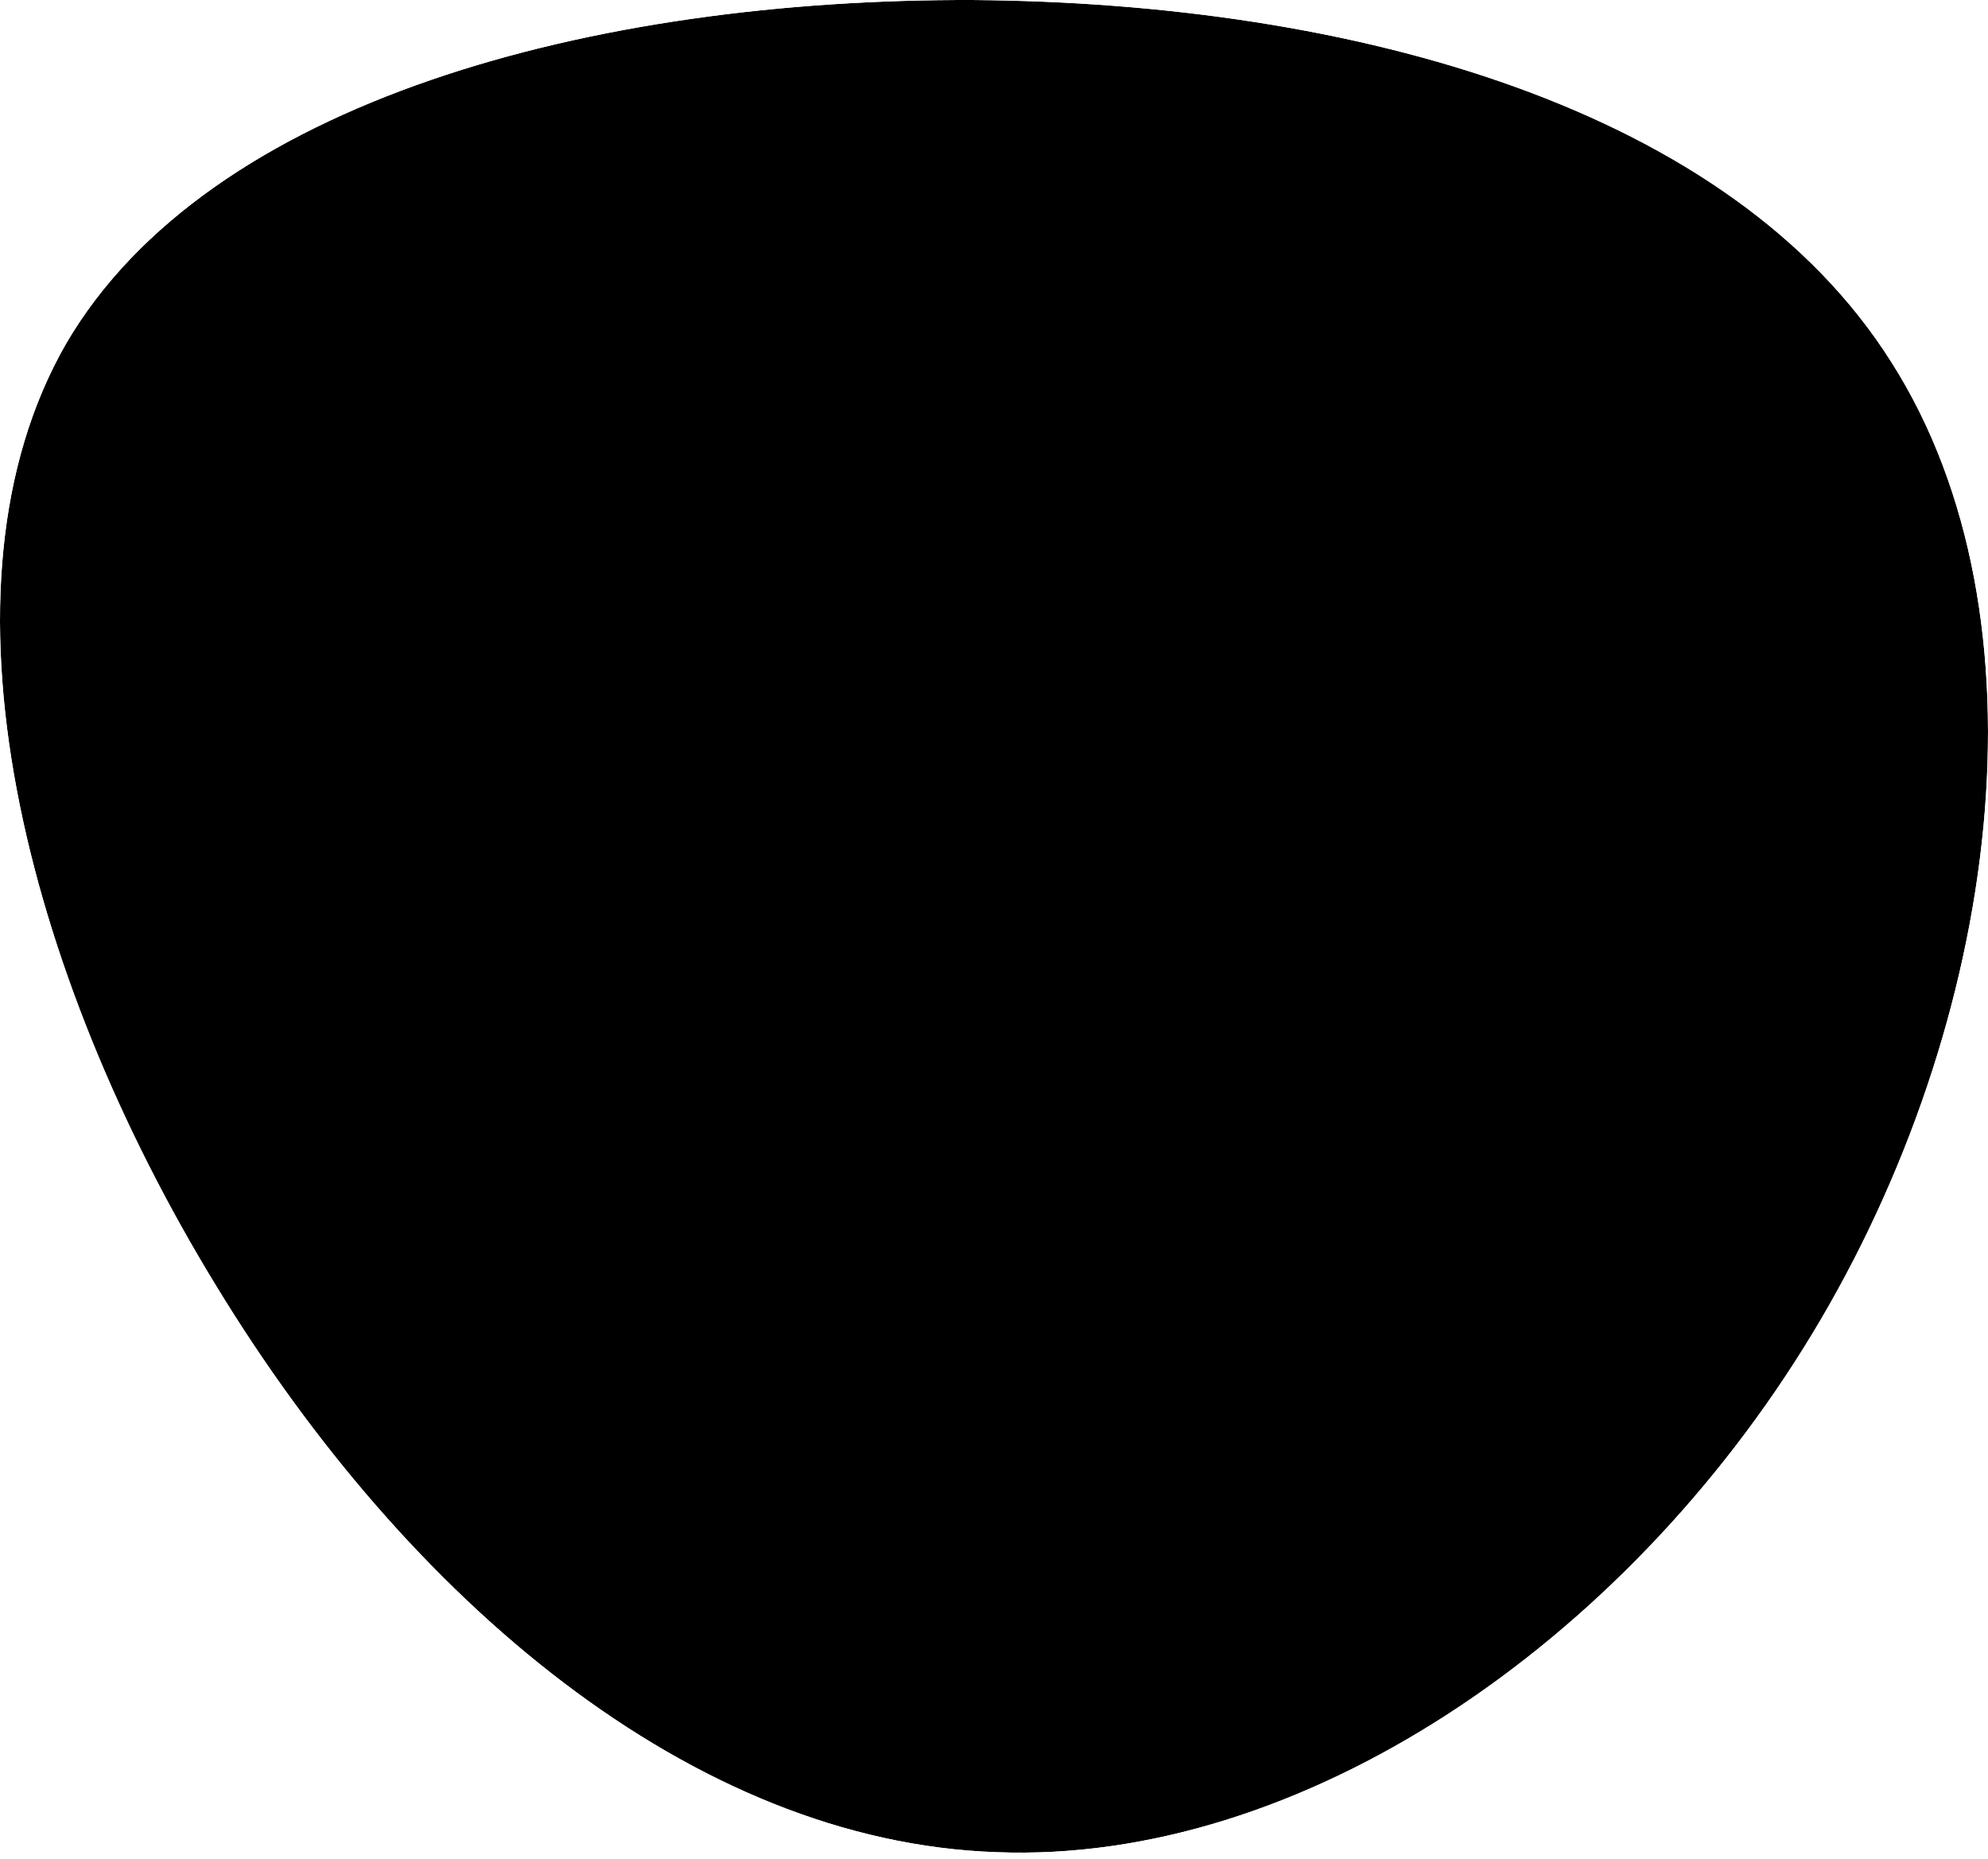
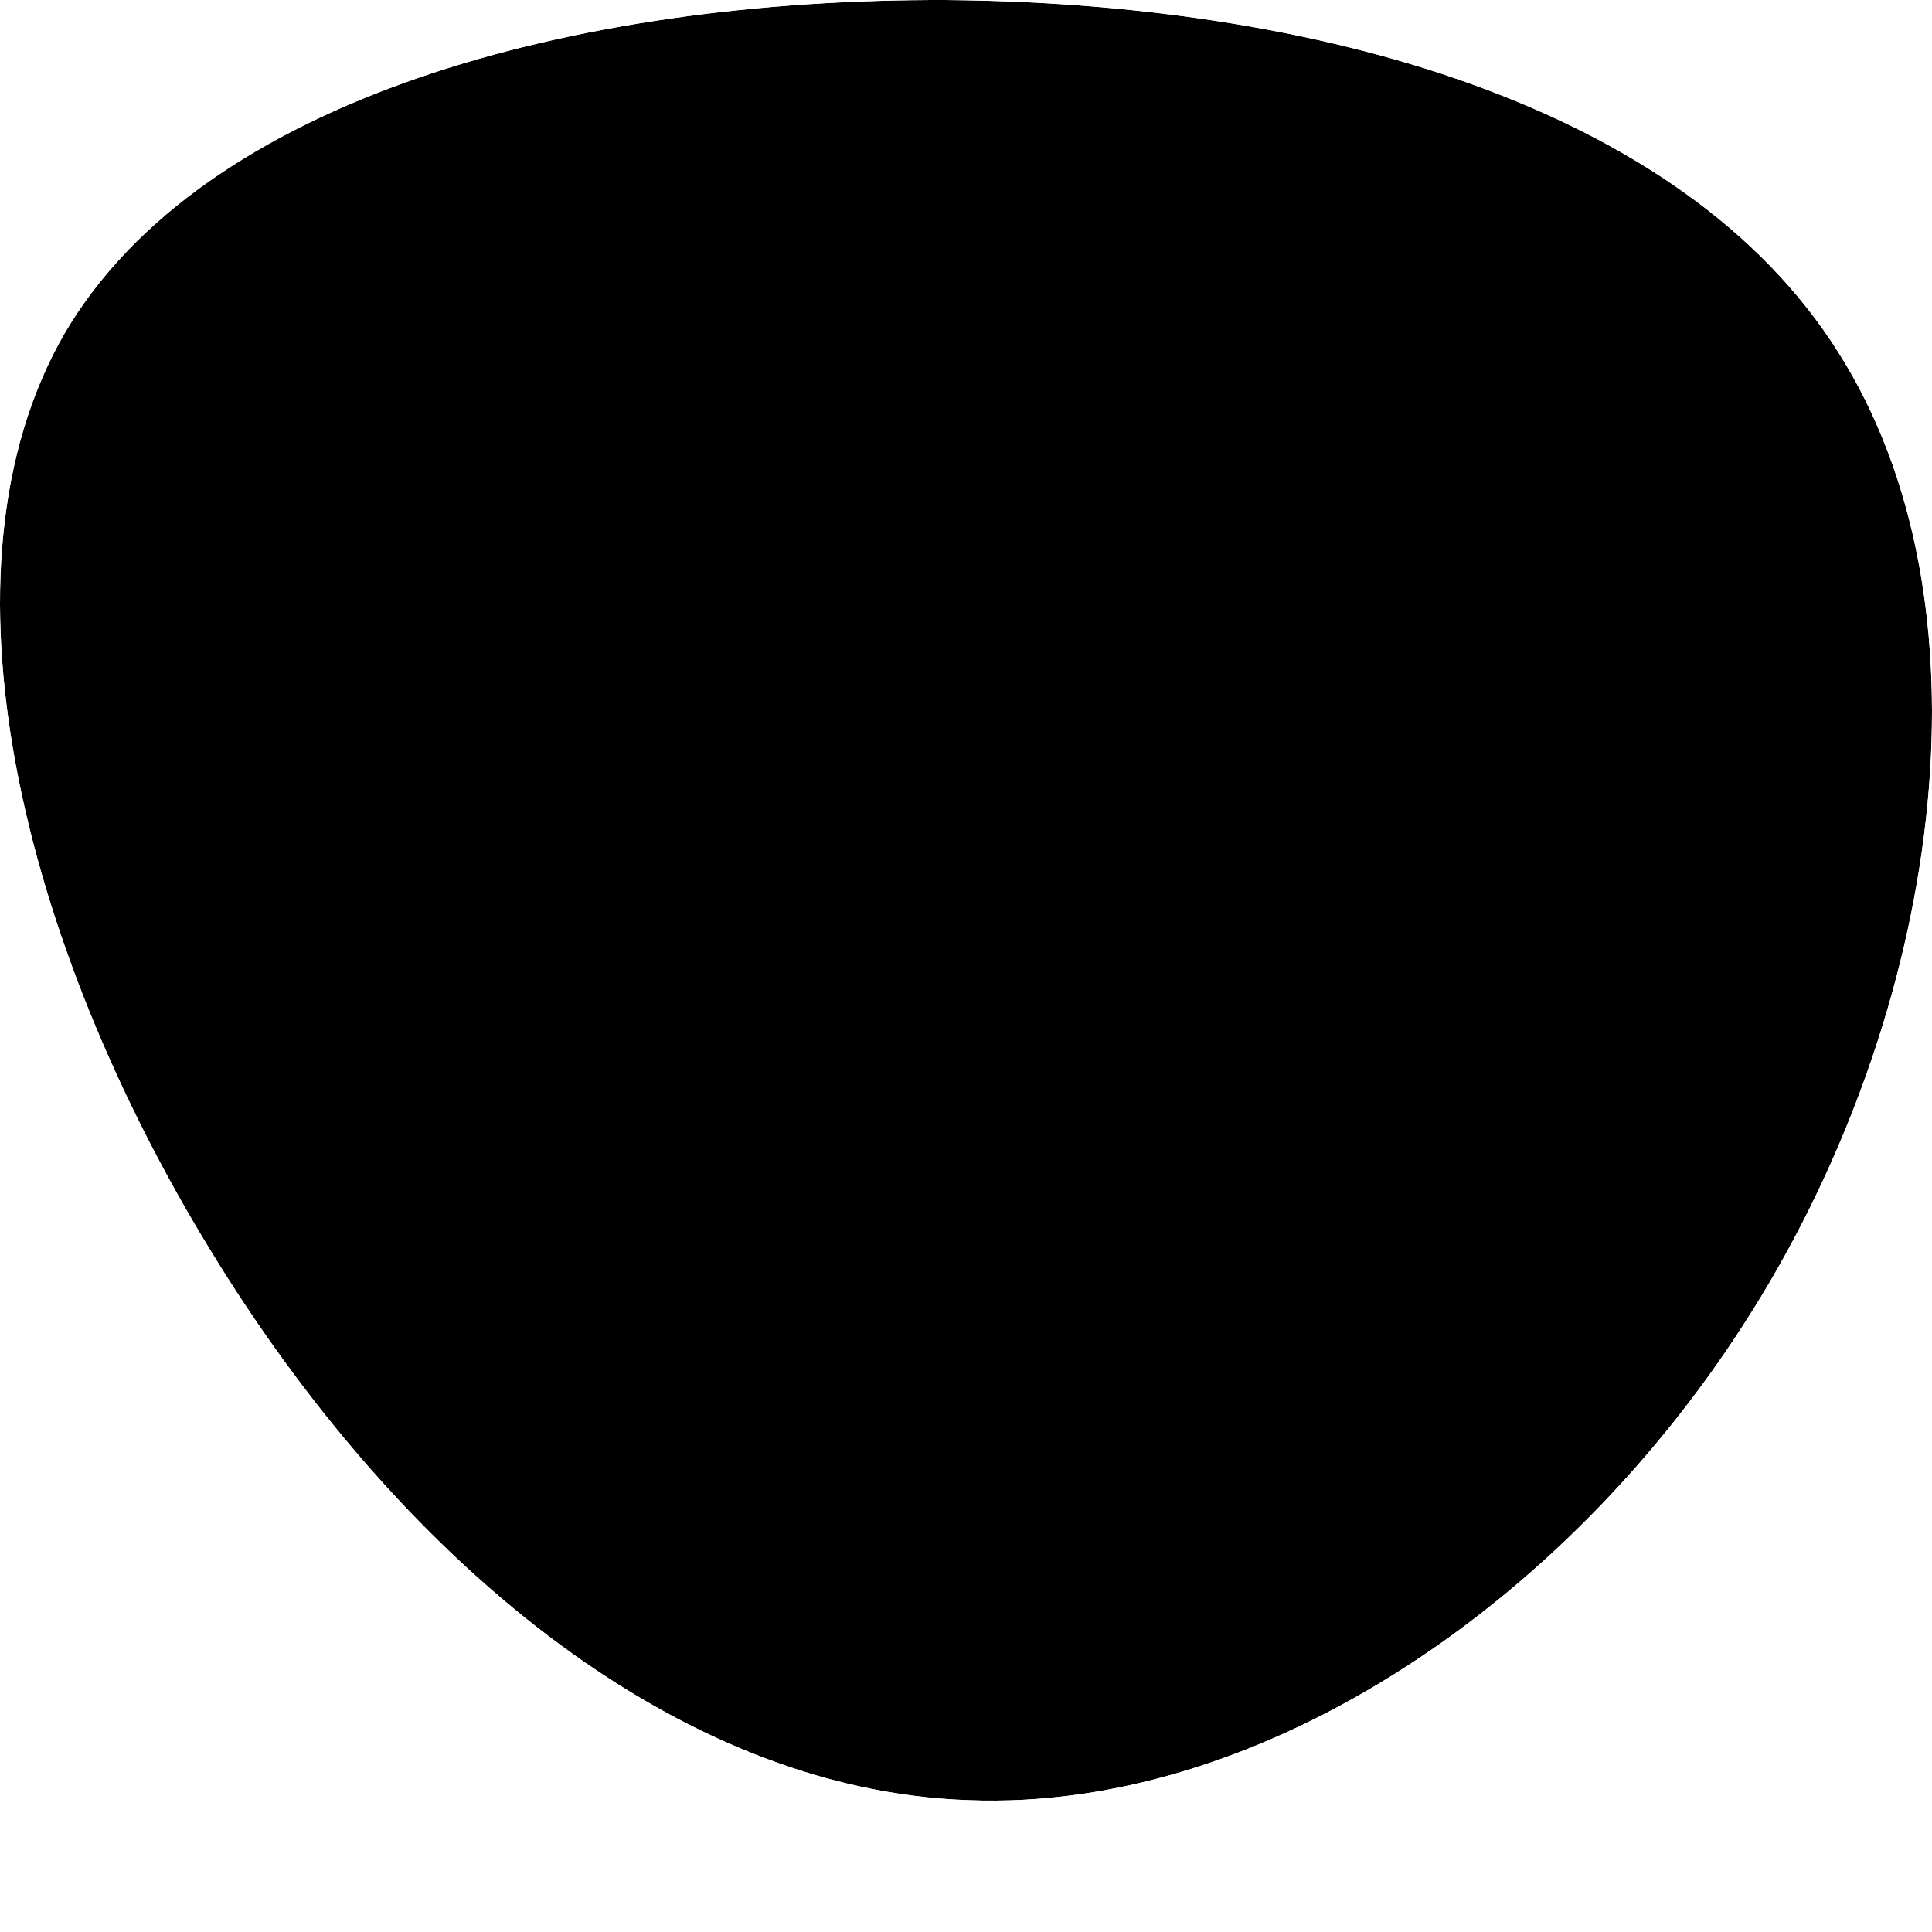
- <svg xmlns="http://www.w3.org/2000/svg" viewBox="0 0 200 187">
+ <svg xmlns="http://www.w3.org/2000/svg" viewBox="0 0 200 200">
  <mask id="mask0" mask-type="alpha">
    <path d="M190.312 36.488C206.582 62.119 201.309 102.826 182.328 134.186C163.346 165.547          130.807 187.559 100.226 186.353C69.645 185.297 41.023 161.023 21.74 129.362C2.458          97.851 -7.485 59.103 6.676 34.528C20.987 10.103 59.703 -0.149 97.967          0.002C136.23 0.303 174.193 10.857 190.312 36.488Z" />
  </mask>
  <g mask="url(#mask0)">
    <path d="M190.312 36.488C206.582 62.119 201.309 102.826 182.328 134.186C163.346          165.547 130.807 187.559 100.226 186.353C69.645 185.297 41.023 161.023 21.74          129.362C2.458 97.851 -7.485 59.103 6.676 34.528C20.987 10.103 59.703          -0.149 97.967 0.002C136.23 0.303 174.193 10.857 190.312 36.488Z" />
    <image href="" />
  </g>
</svg>
